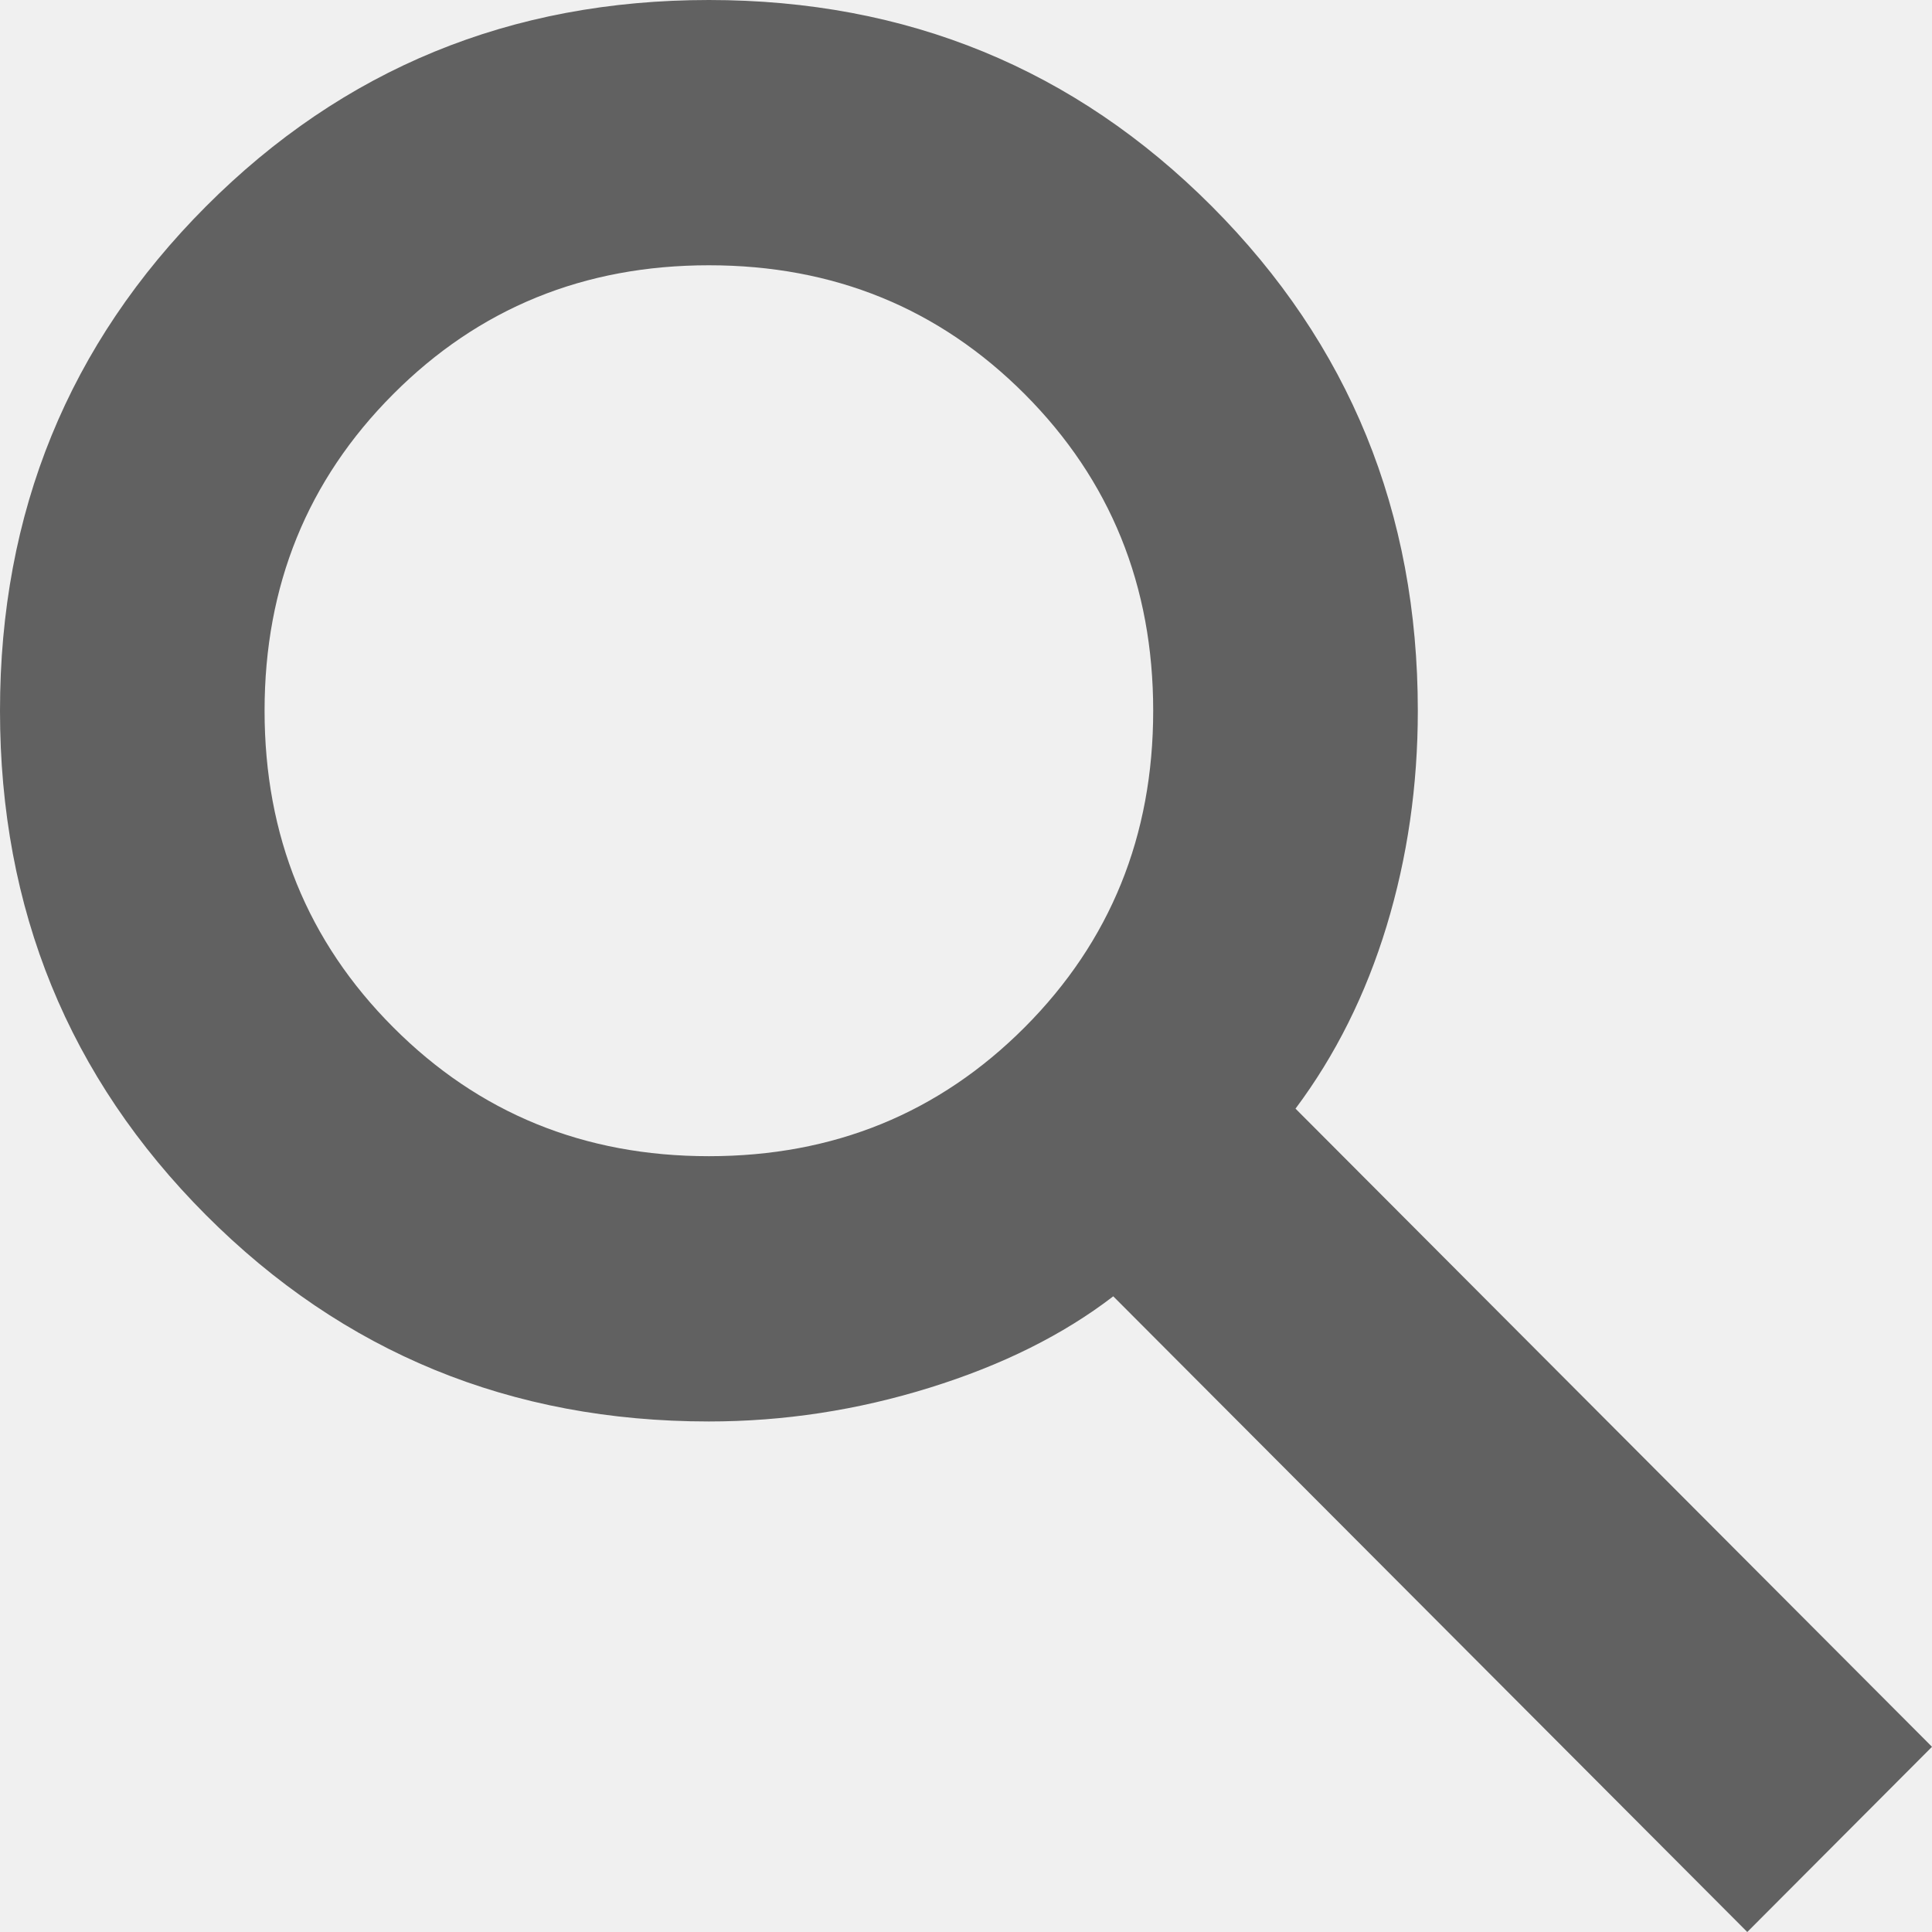
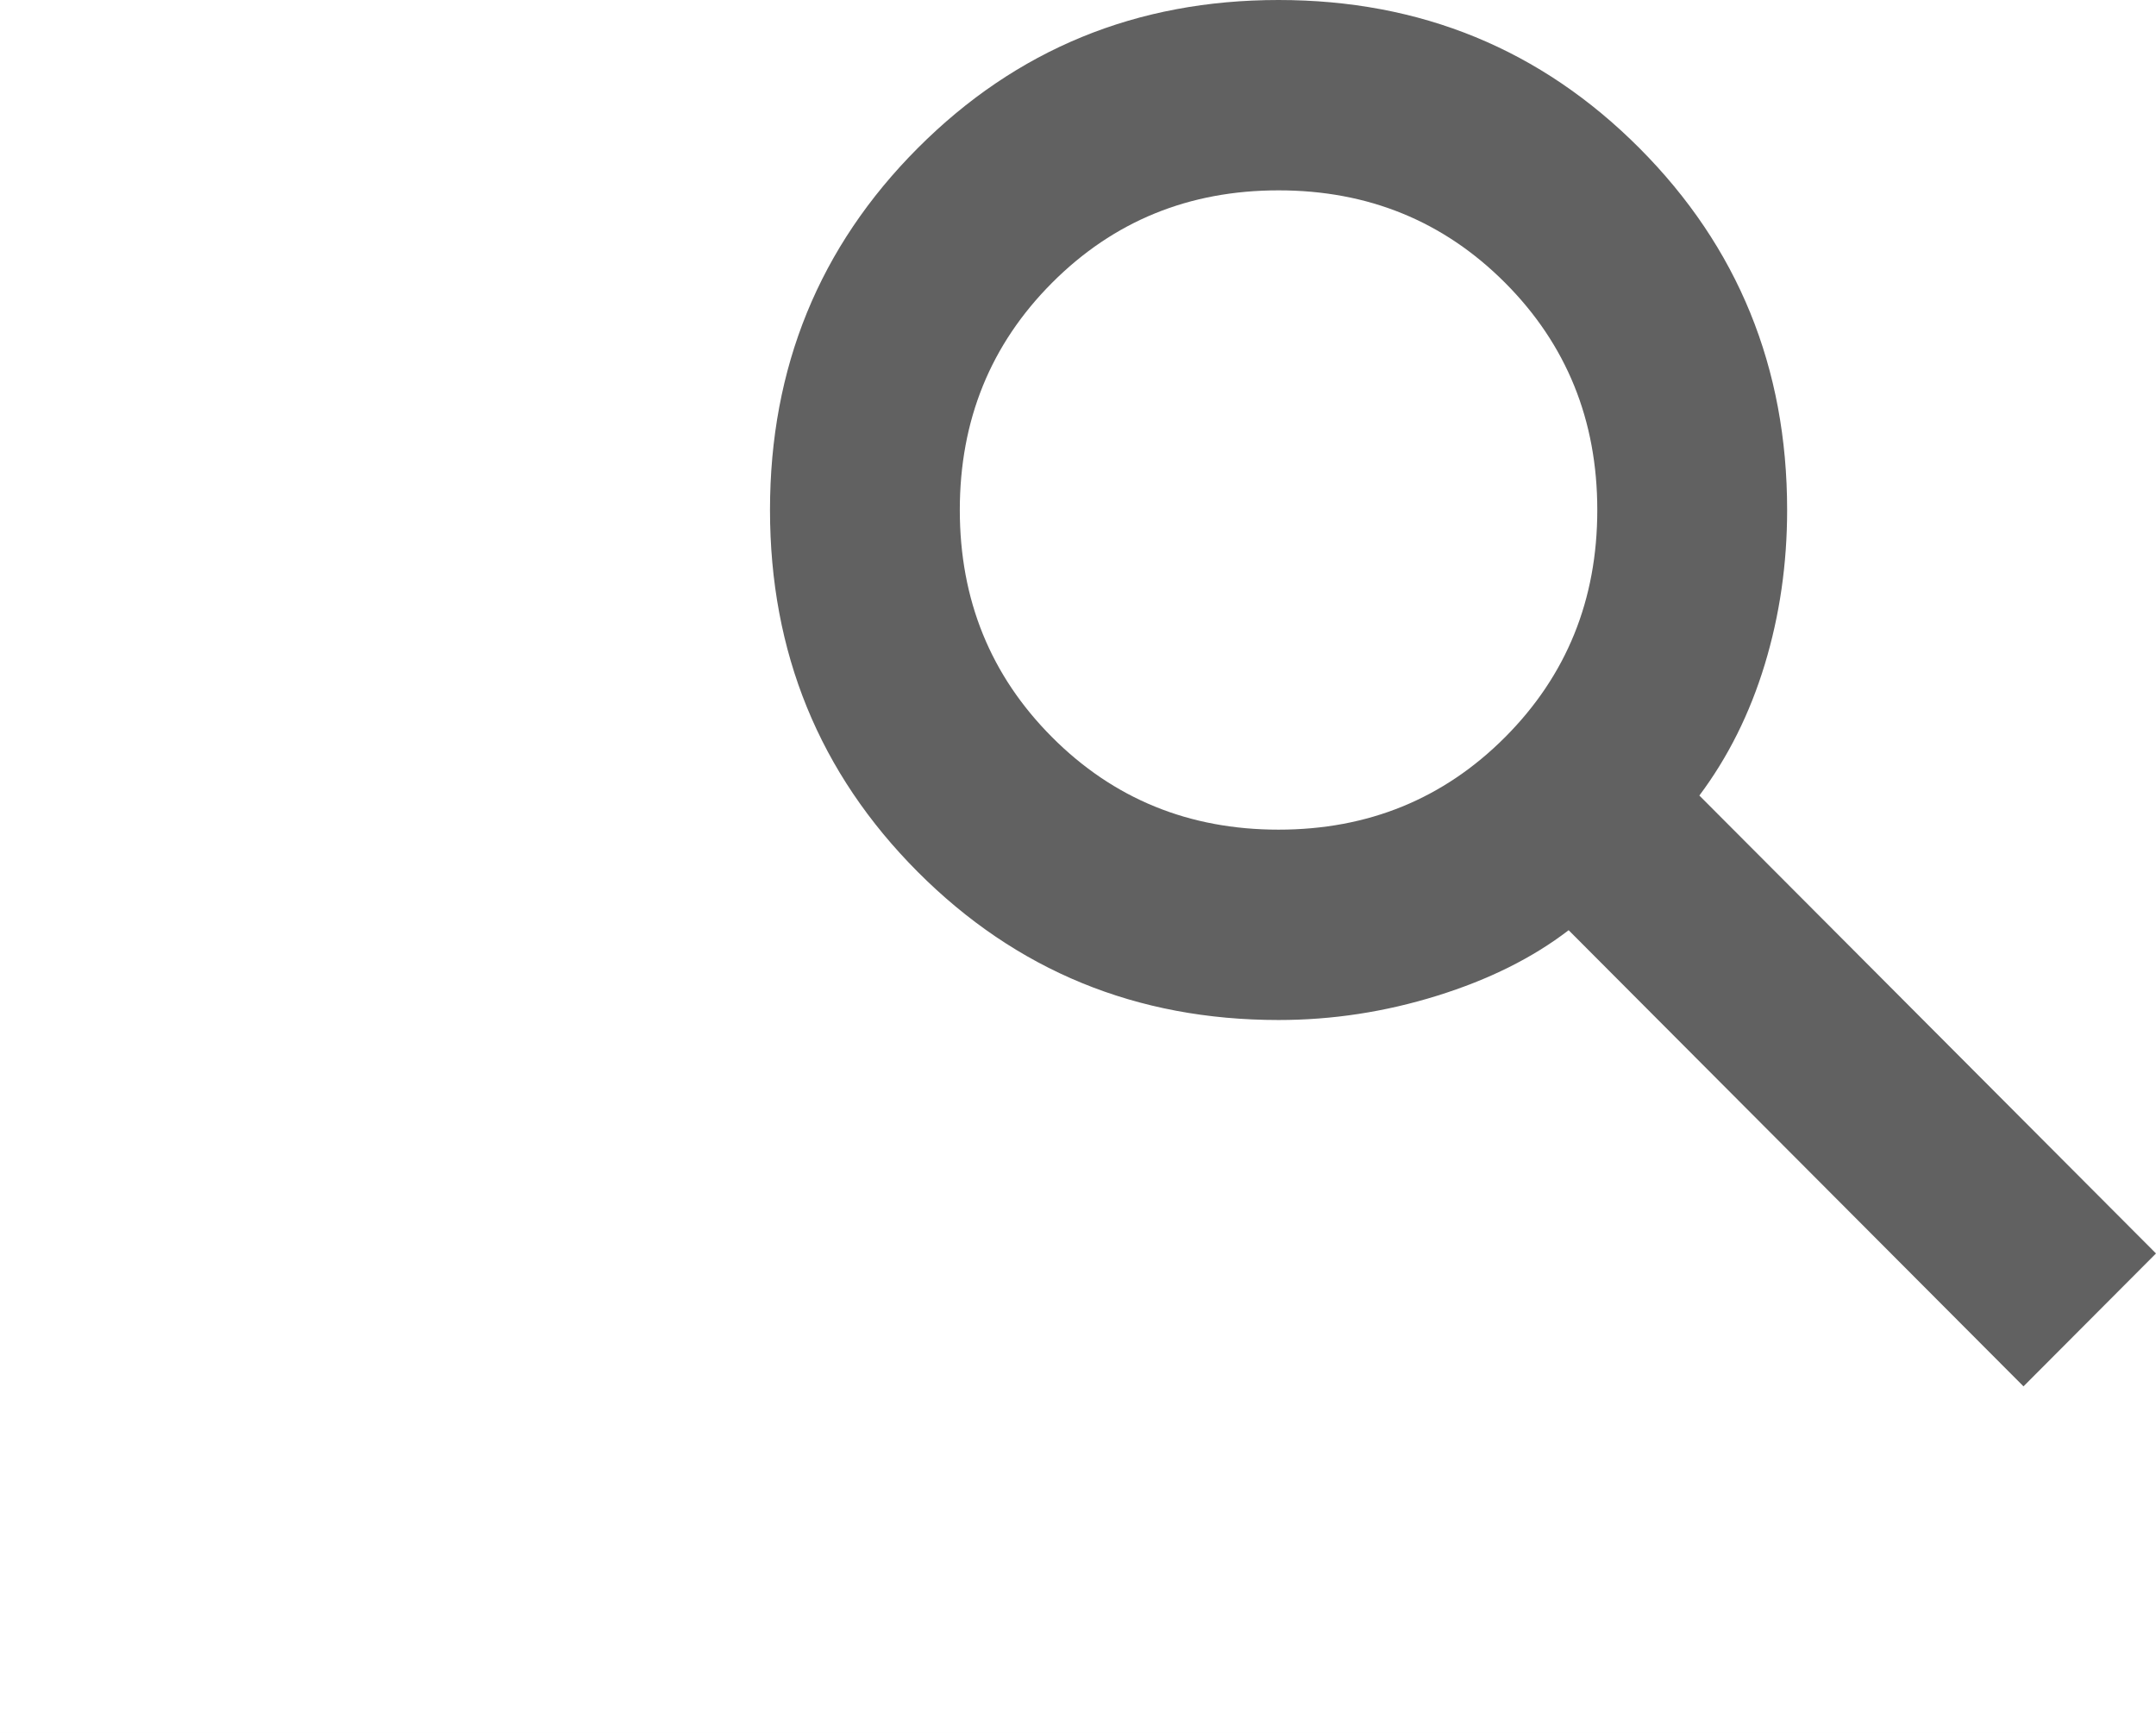
- <svg xmlns="http://www.w3.org/2000/svg" width="36" height="36" viewBox="0 0 36 36" fill="none">
-   <path d="M32.558 36L20.744 24.155C19.814 24.87 18.675 25.438 17.326 25.857C15.977 26.277 14.605 26.487 13.209 26.487C9.519 26.487 6.396 25.205 3.838 22.641C1.279 20.075 0 16.943 0 13.243C0 9.544 1.279 6.412 3.838 3.846C6.396 1.282 9.519 0 13.209 0C16.899 0 20.024 1.282 22.582 3.846C25.14 6.412 26.419 9.544 26.419 13.243C26.419 14.643 26.225 15.979 25.838 17.254C25.45 18.529 24.884 19.663 24.14 20.658L36 32.549L32.558 36ZM13.209 21.544C15.535 21.544 17.496 20.743 19.094 19.142C20.69 17.541 21.488 15.575 21.488 13.243C21.488 10.912 20.69 8.945 19.094 7.344C17.496 5.743 15.535 4.943 13.209 4.943C10.884 4.943 8.923 5.743 7.327 7.344C5.729 8.945 4.93 10.912 4.93 13.243C4.93 15.575 5.729 17.541 7.327 19.142C8.923 20.743 10.884 21.544 13.209 21.544Z" fill="#616161" />
+ <svg xmlns="http://www.w3.org/2000/svg" width="56" height="45" viewBox="0 0 56 45" fill="none">
+   <rect width="56" height="45" fill="white" />
+   <path d="M52.558 36L40.744 24.155C39.814 24.87 38.675 25.438 37.327 25.857C35.977 26.277 34.605 26.487 33.209 26.487C29.519 26.487 26.396 25.205 23.838 22.641C21.279 20.075 20 16.943 20 13.243C20 9.544 21.279 6.412 23.838 3.846C26.396 1.282 29.519 0 33.209 0C36.899 0 40.024 1.282 42.582 3.846C45.14 6.412 46.419 9.544 46.419 13.243C46.419 14.643 46.225 15.979 45.838 17.254C45.45 18.529 44.884 19.663 44.139 20.658L56 32.549L52.558 36ZM33.209 21.544C35.535 21.544 37.496 20.743 39.094 19.142C40.69 17.541 41.488 15.575 41.488 13.243C41.488 10.912 40.69 8.945 39.094 7.344C37.496 5.743 35.535 4.943 33.209 4.943C30.884 4.943 28.923 5.743 27.326 7.344C25.729 8.945 24.93 10.912 24.93 13.243C24.93 15.575 25.729 17.541 27.326 19.142C28.923 20.743 30.884 21.544 33.209 21.544Z" fill="#616161" />
</svg>
